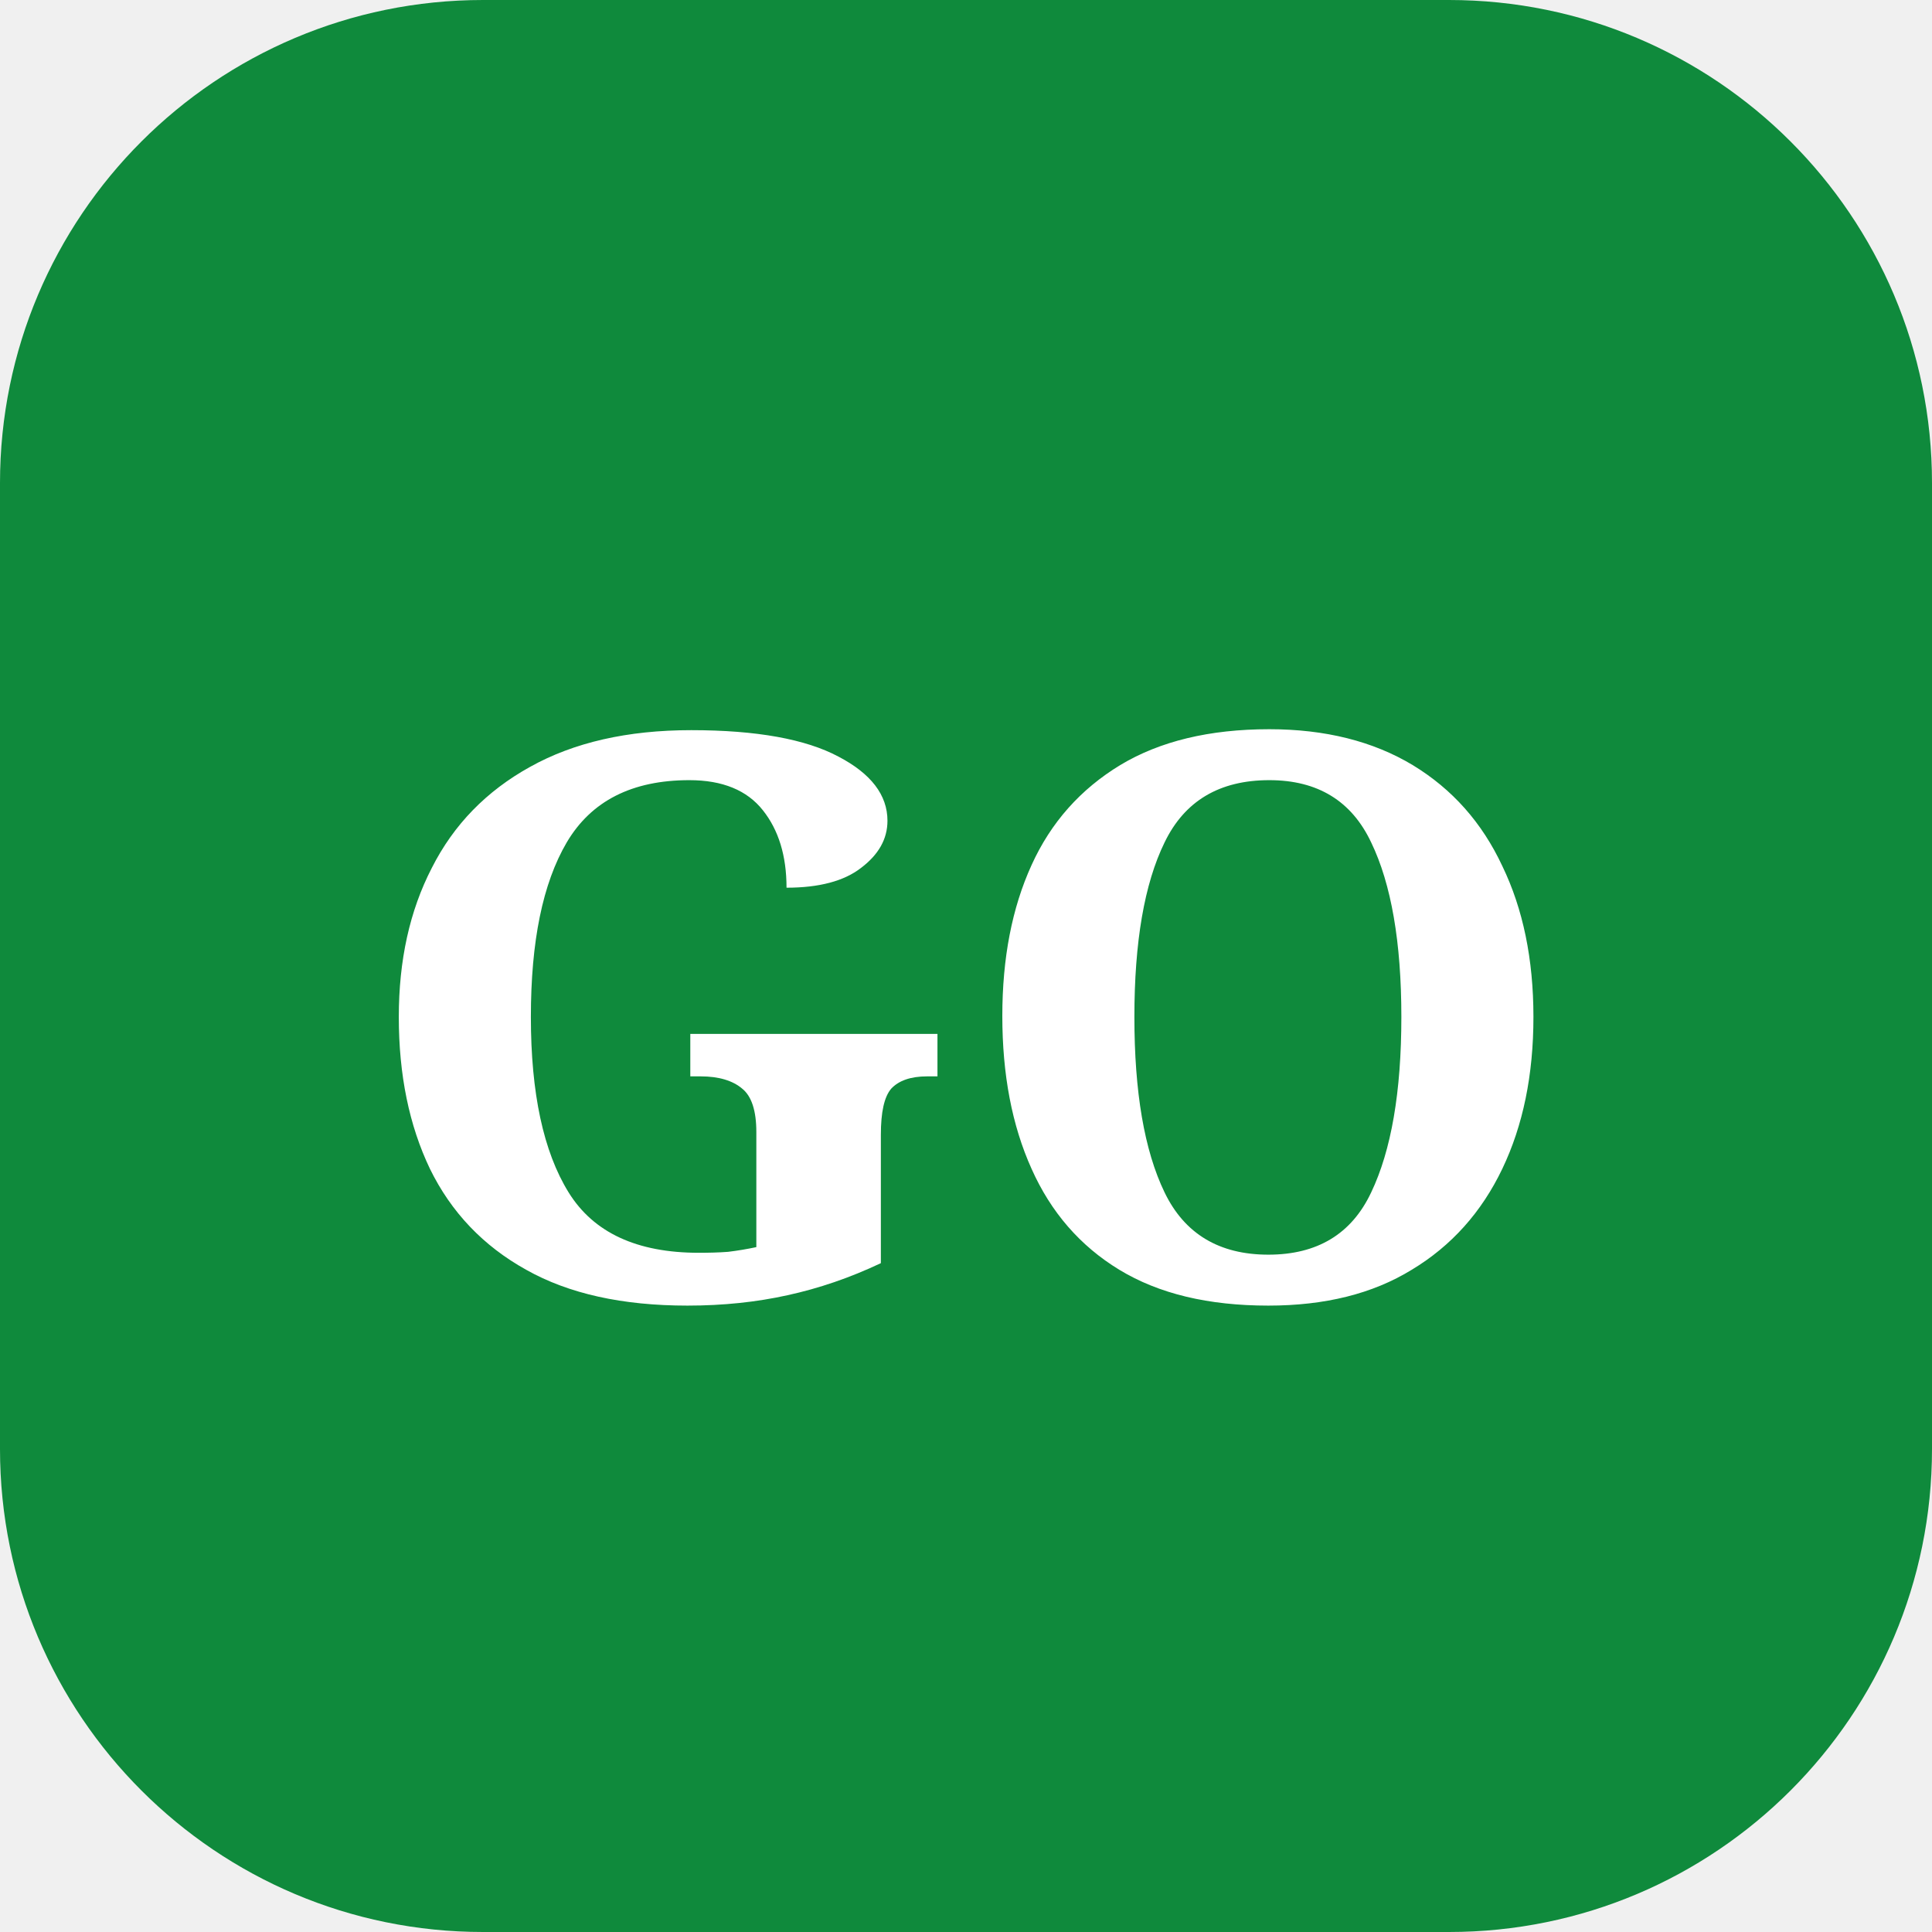
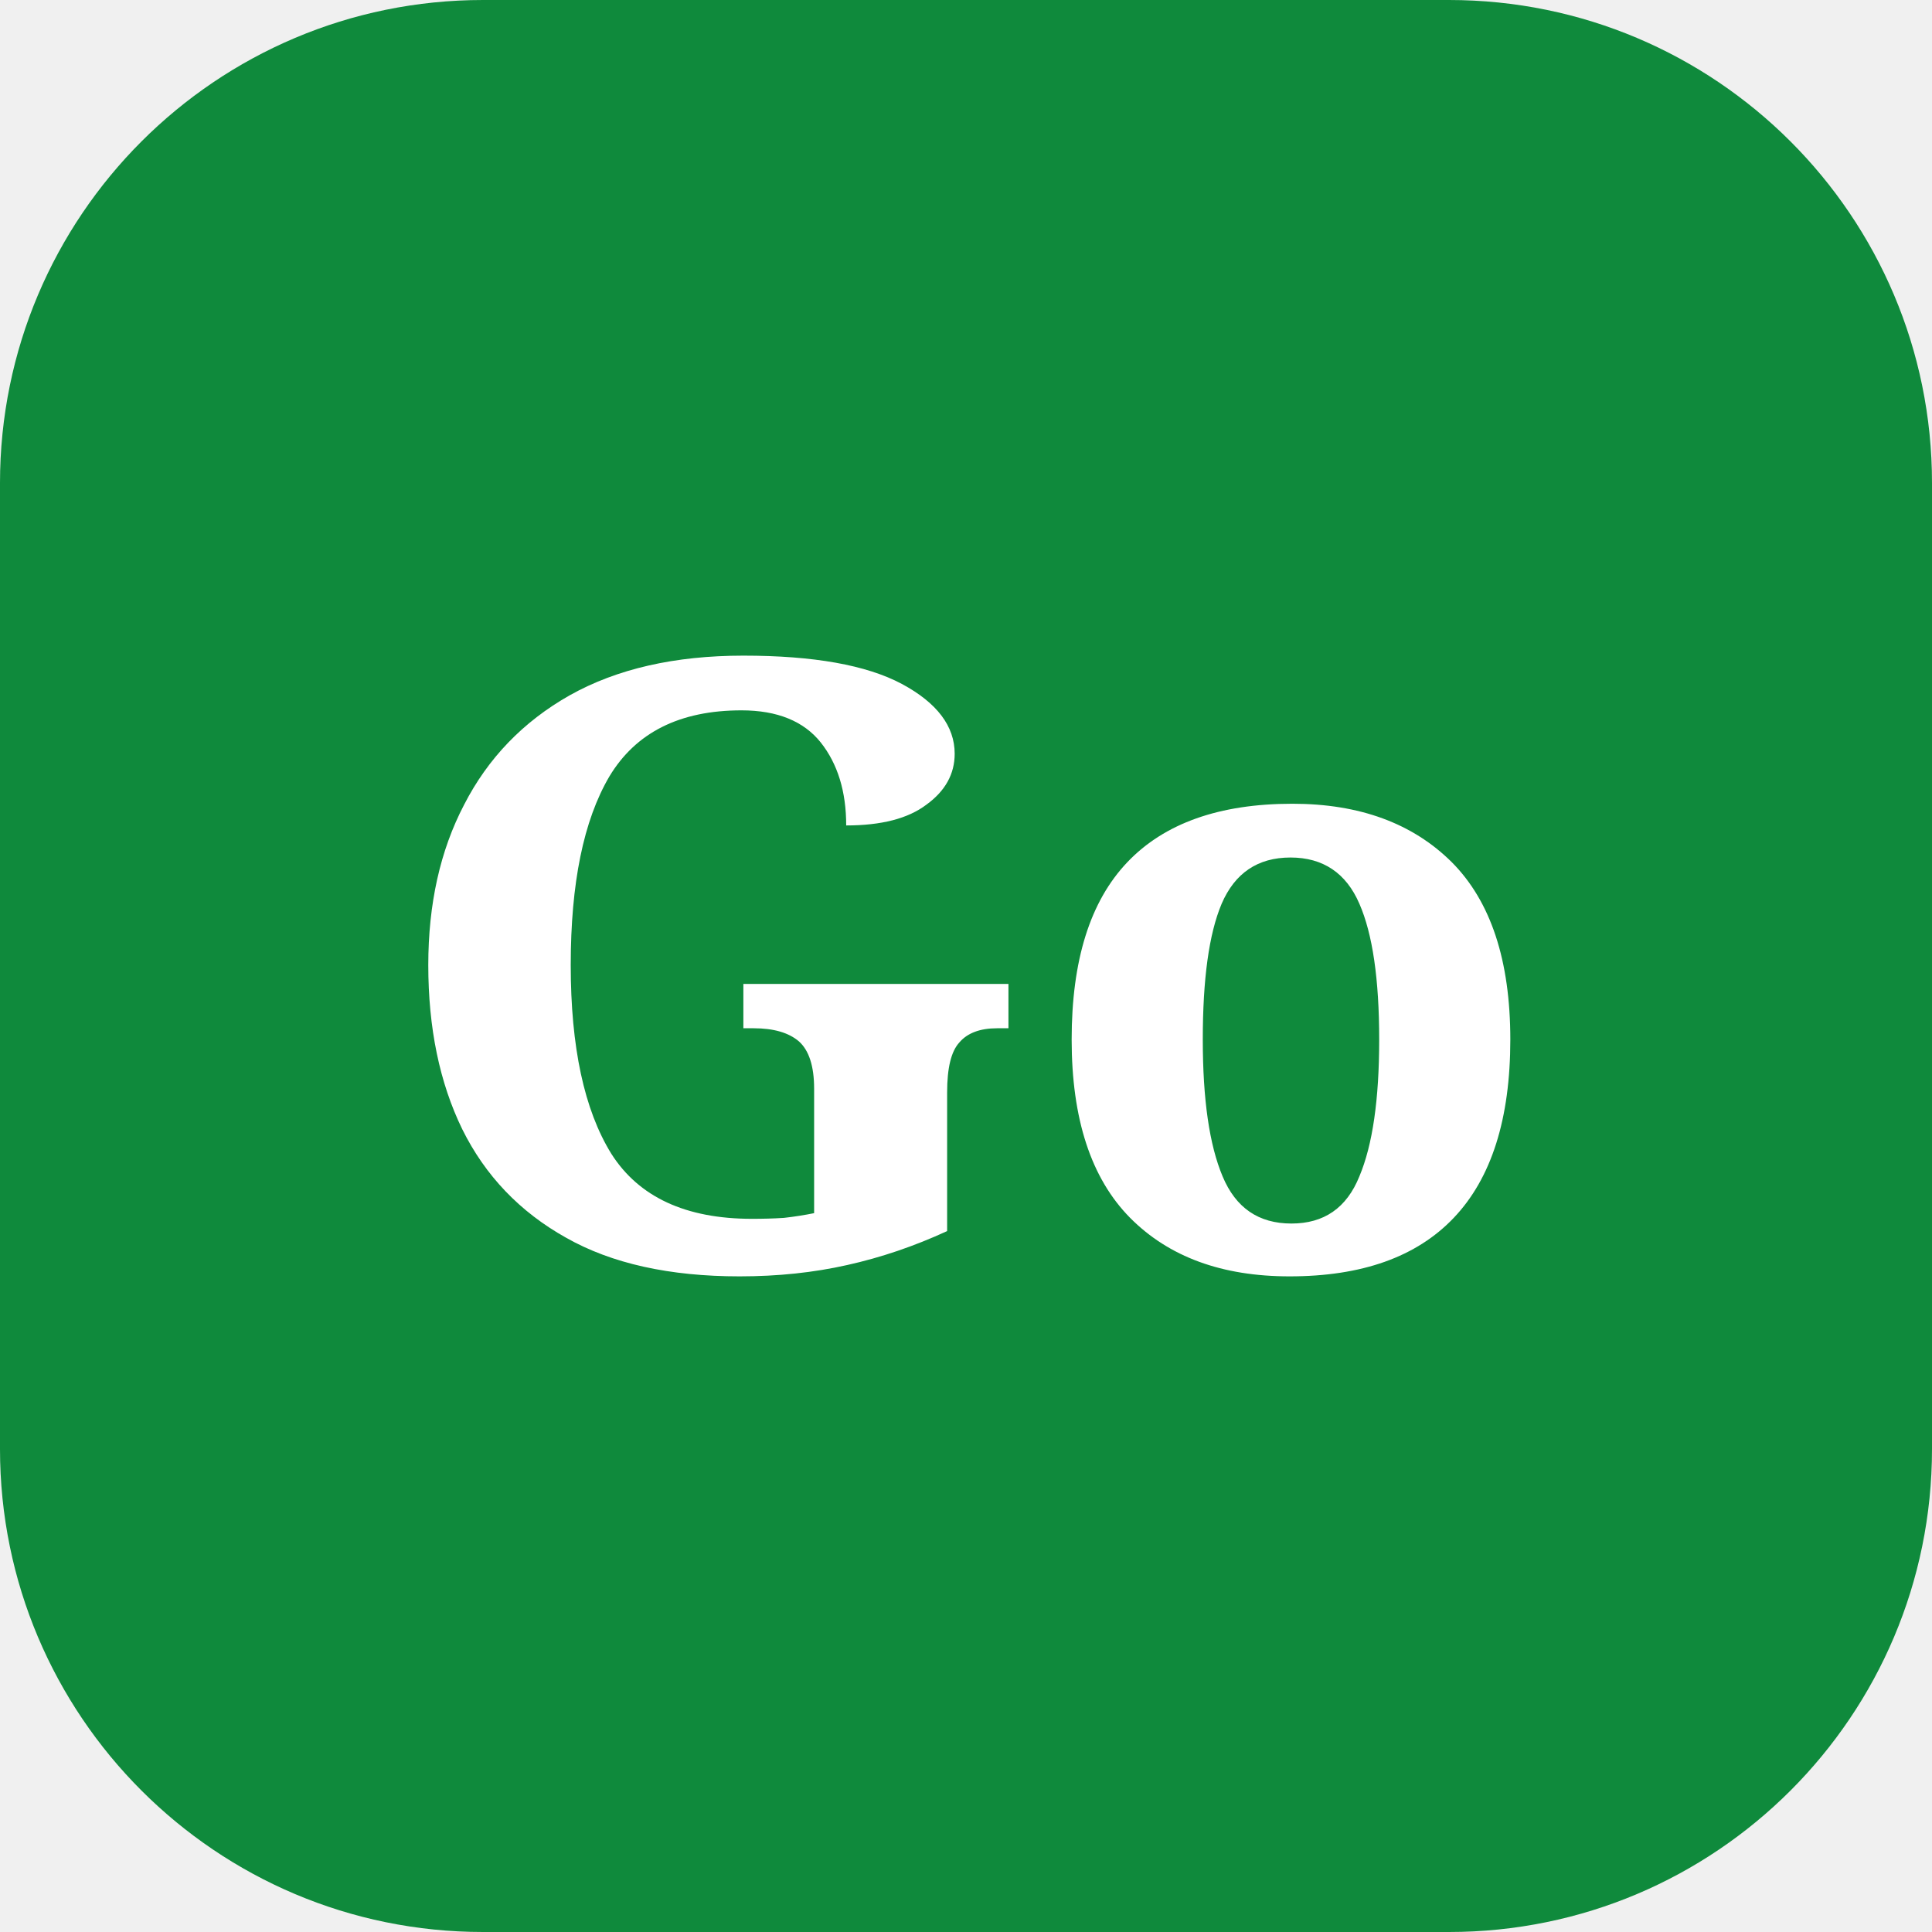
- <svg xmlns="http://www.w3.org/2000/svg" viewBox="0 0 32 32" role="img" aria-label="GO Service">
+ <svg xmlns="http://www.w3.org/2000/svg" viewBox="0 0 32 32" role="img" aria-label="Go">
  <rect width="32" height="32" rx="8" fill="#0f8a3c" />
-   <text x="16" y="21.5" text-anchor="middle" font-family="Georgia, serif" font-size="13" font-weight="700" fill="#ffffff">GO</text>
+   <text x="16" y="21" text-anchor="middle" font-family="Georgia, serif" font-size="14" font-weight="700" fill="#ffffff">Go</text>
</svg>
